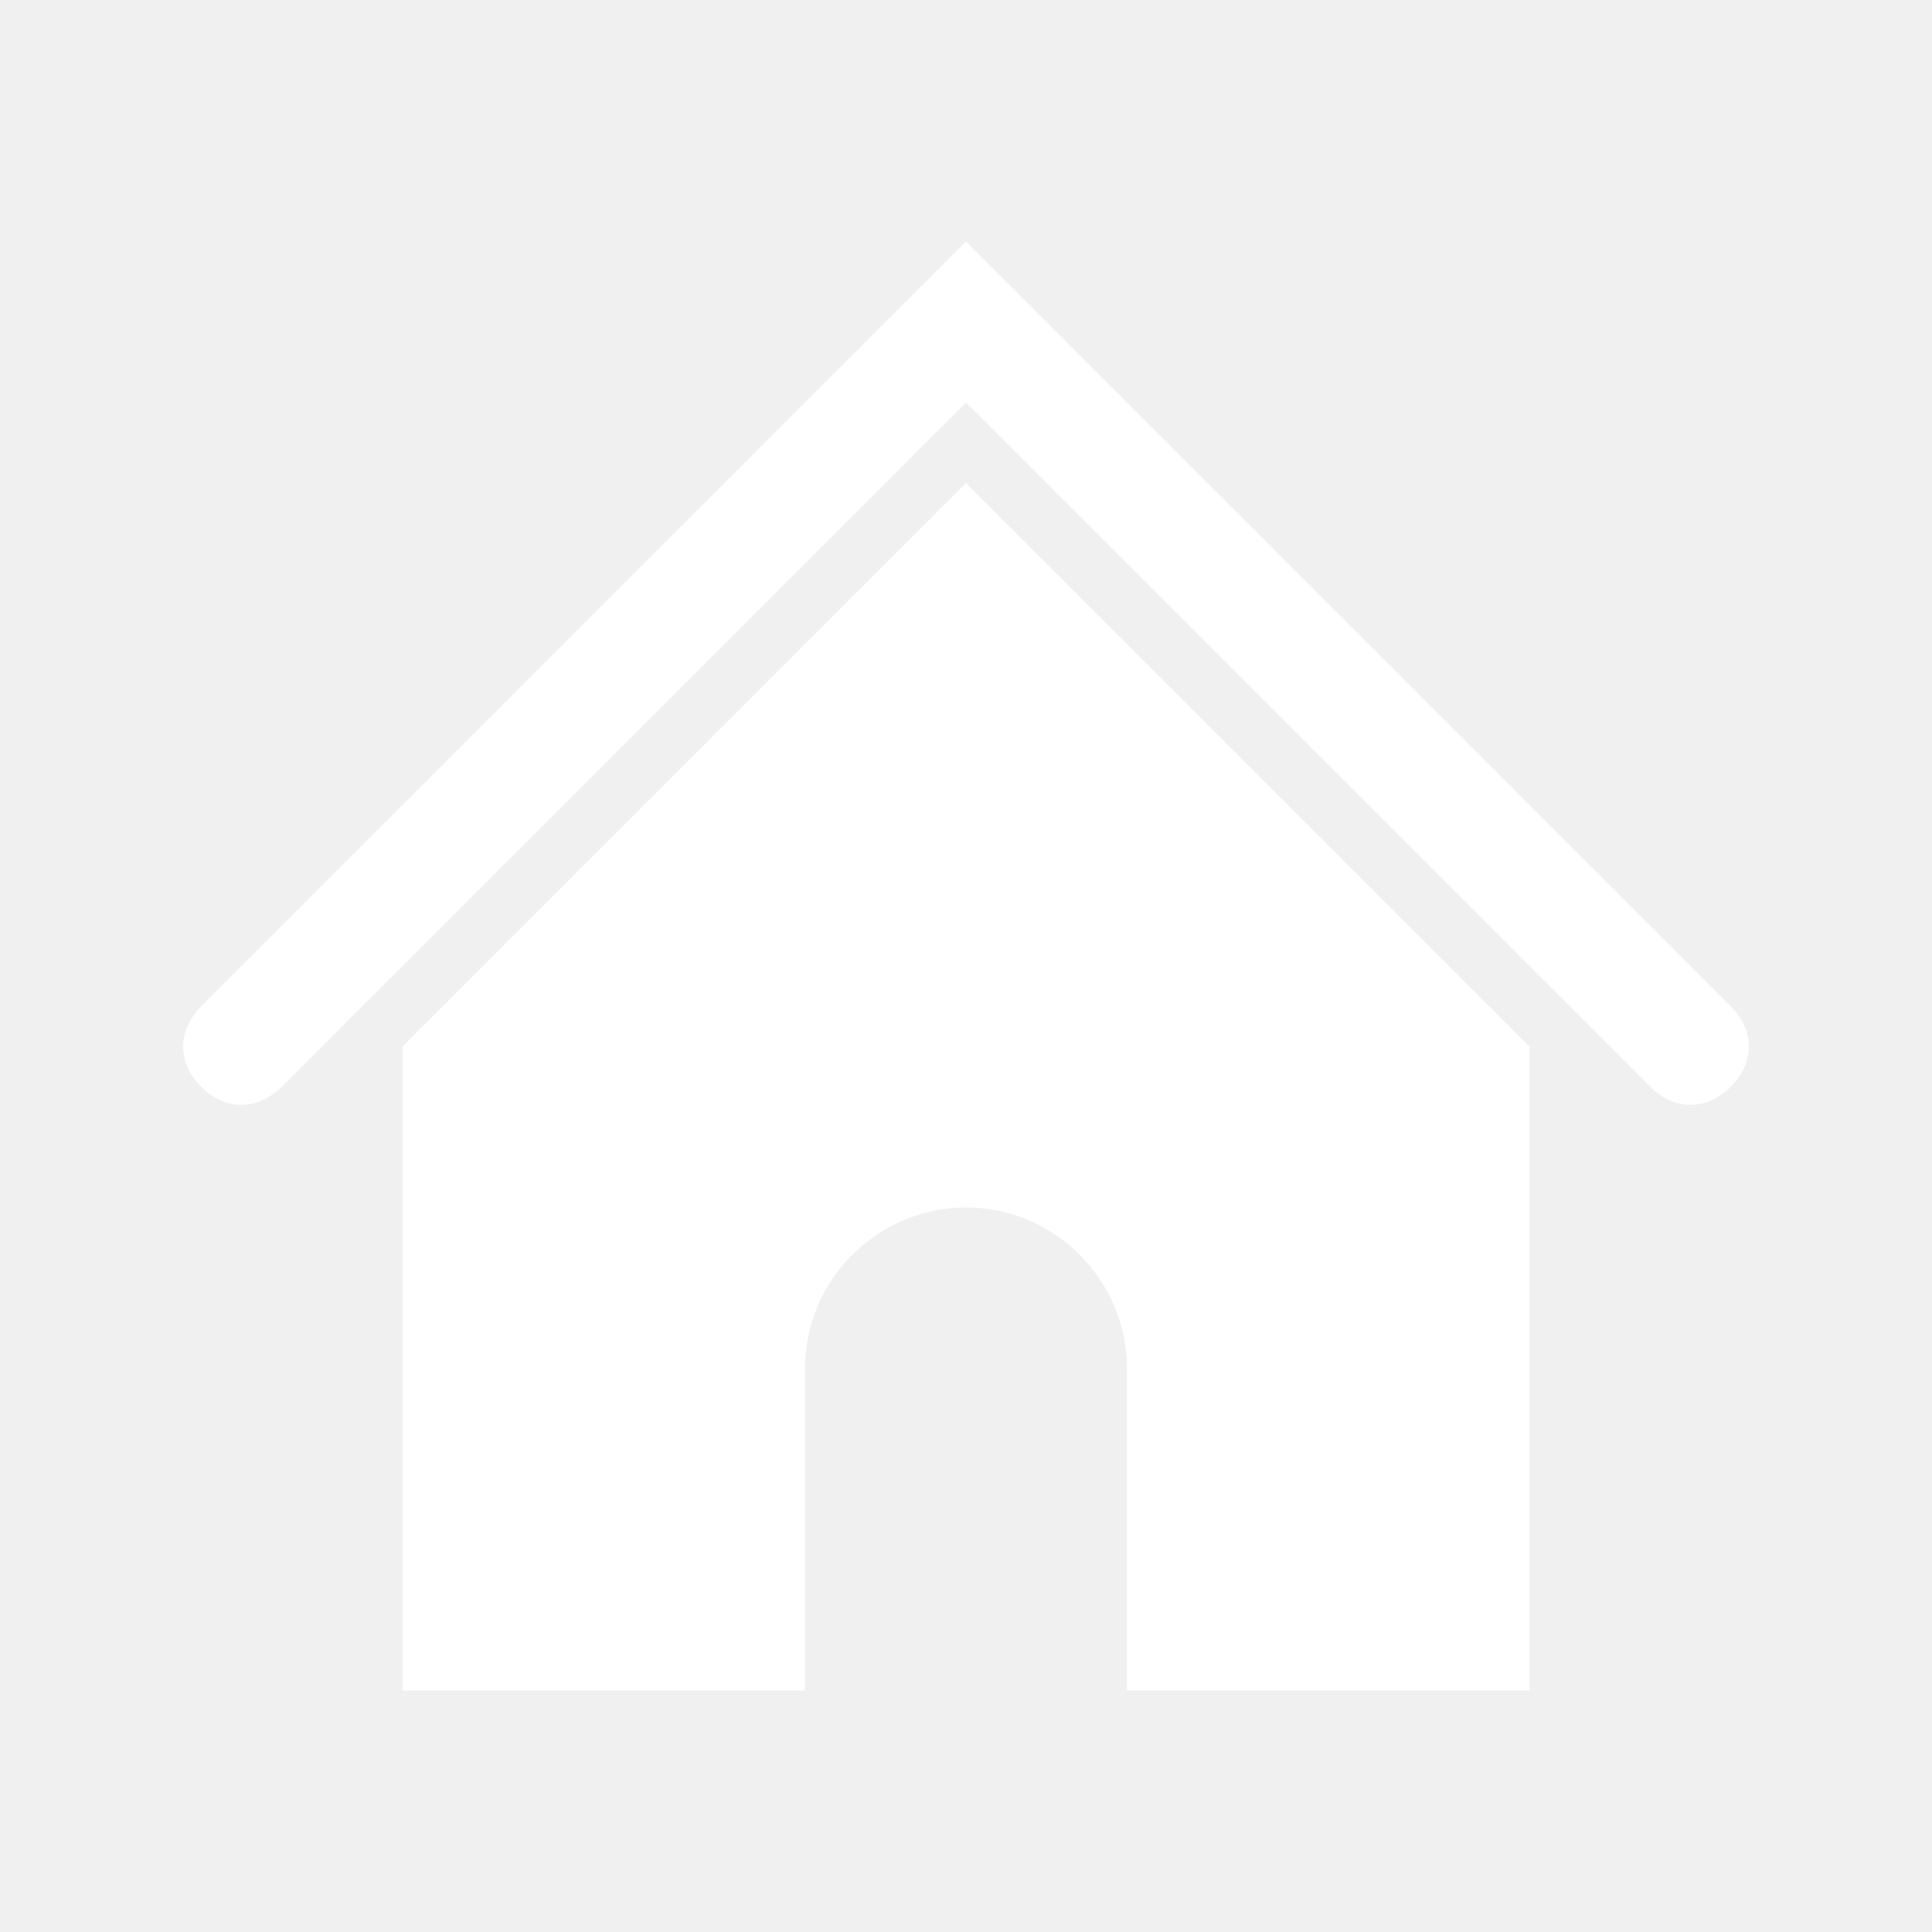
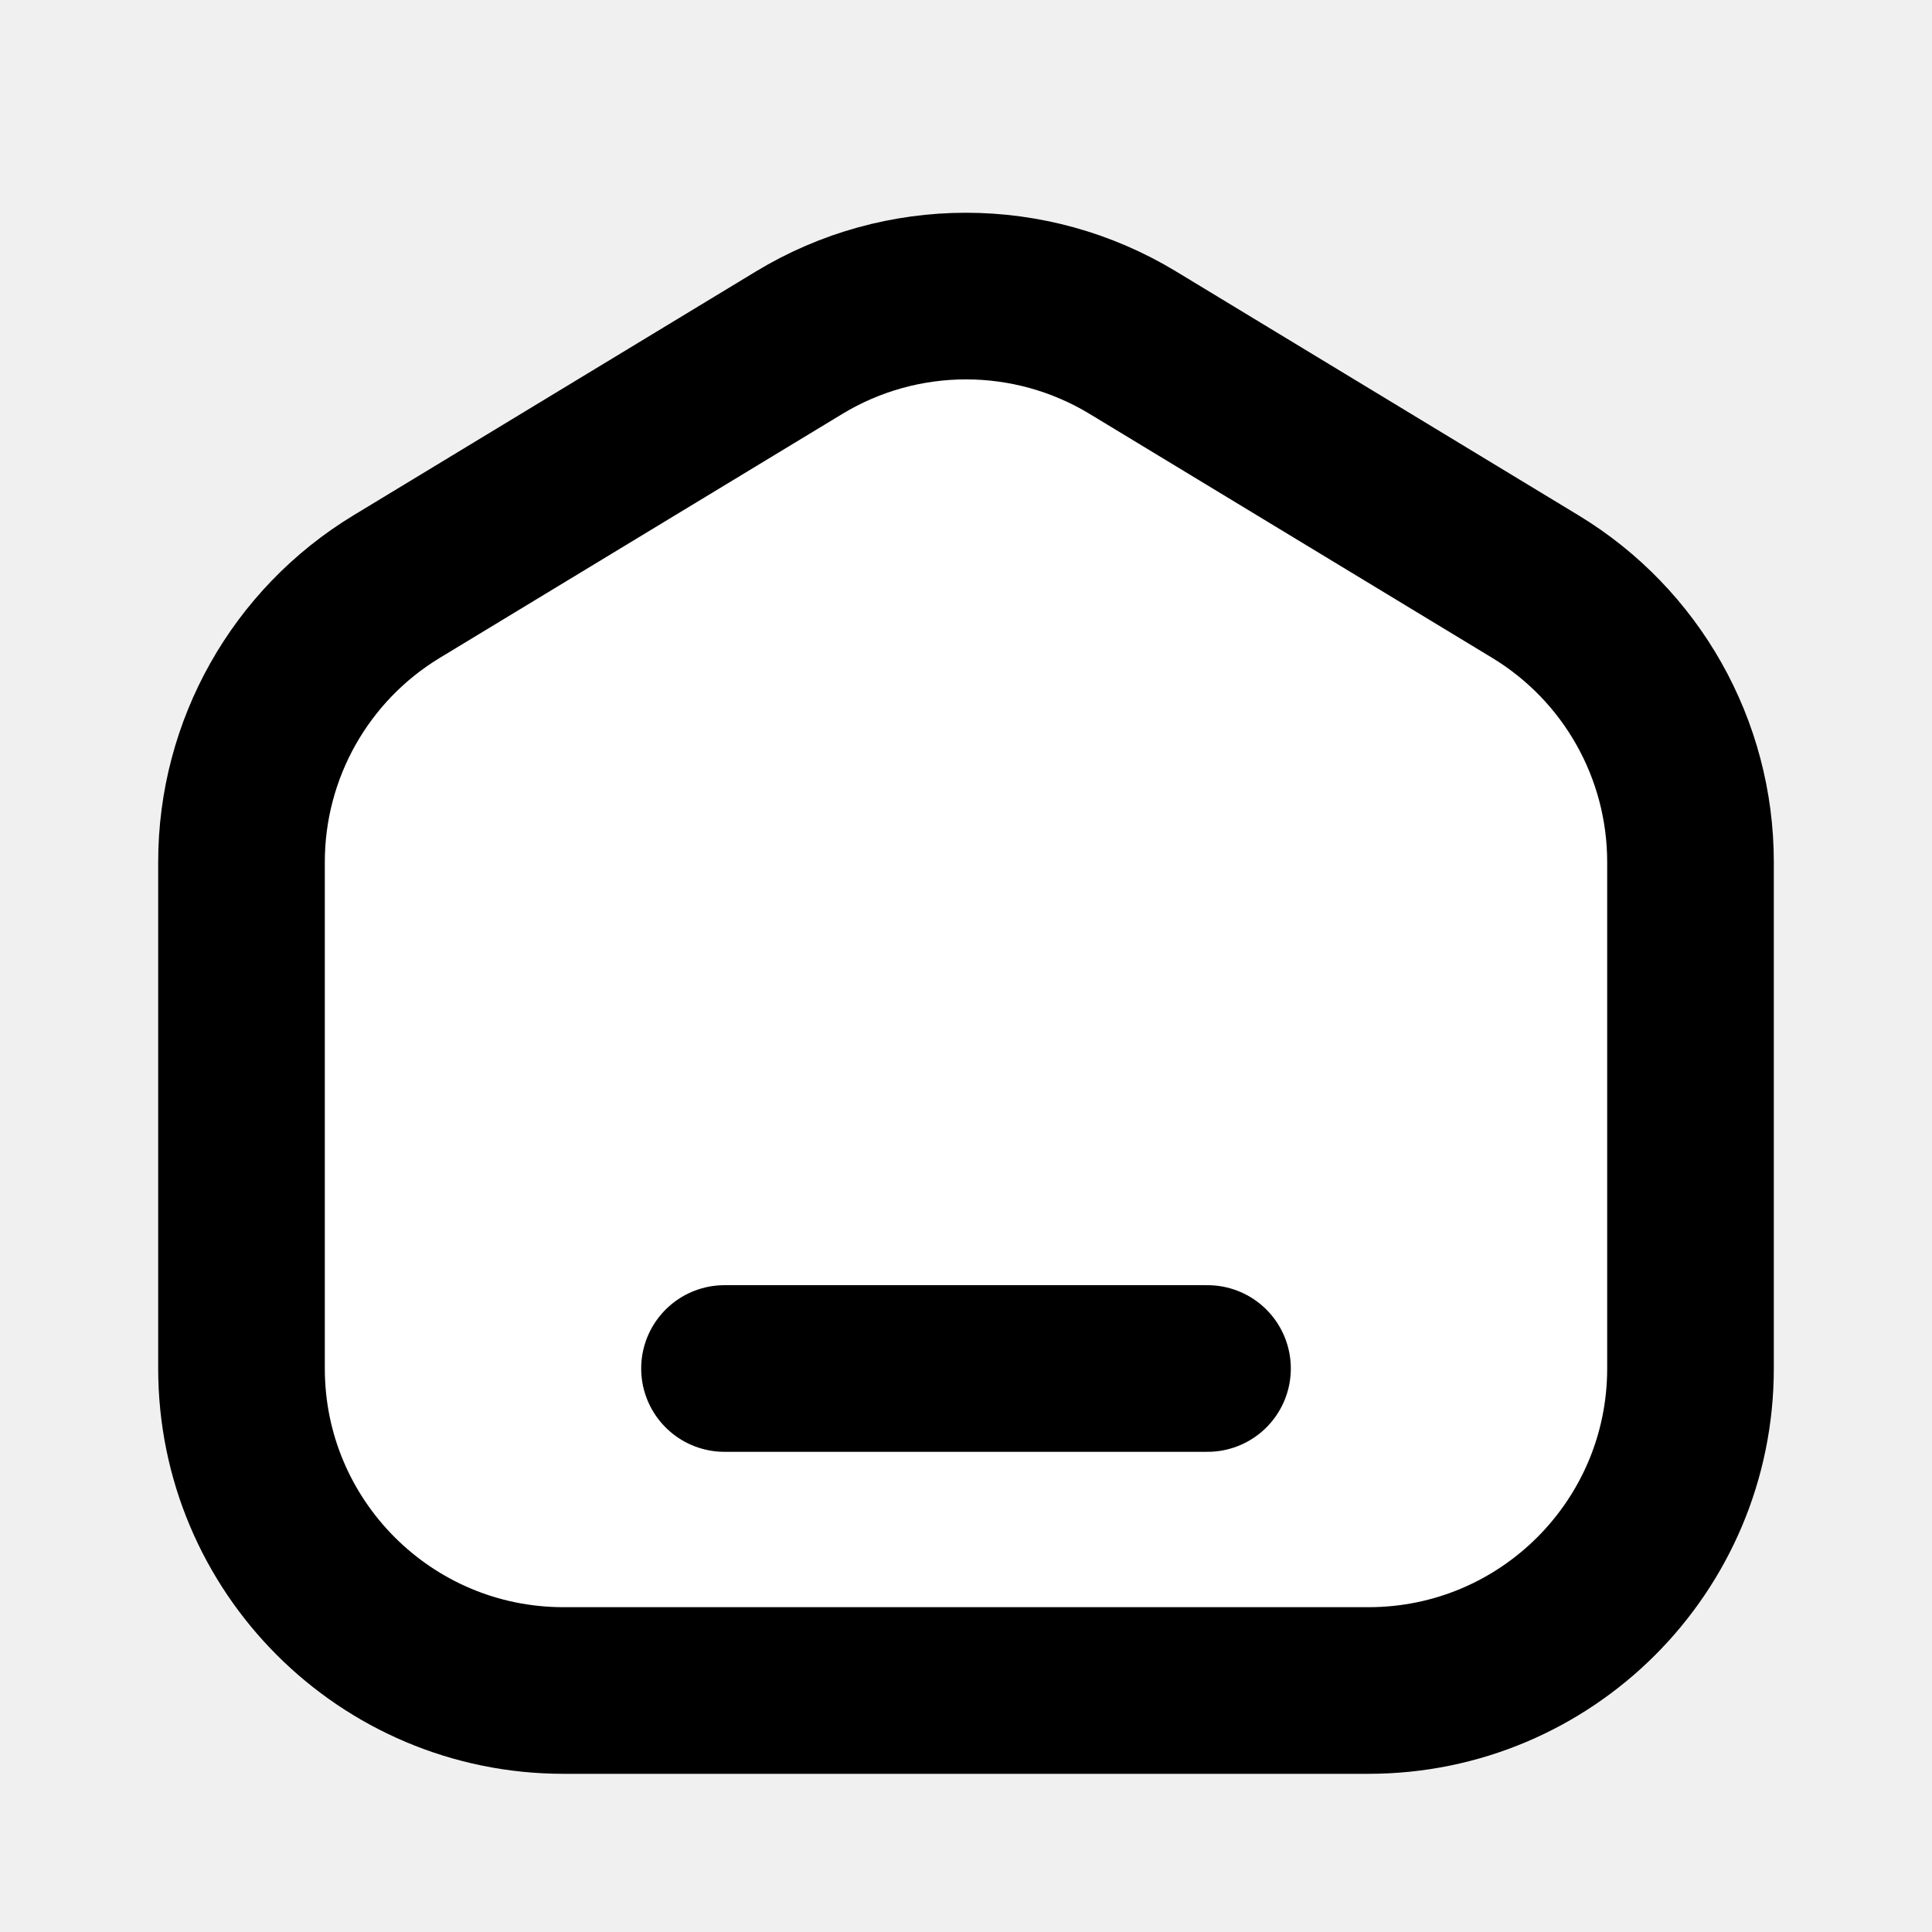
- <svg xmlns="http://www.w3.org/2000/svg" viewBox="0 0 24 24">
-   <g fill="#FFFFFF">
-     <g>
-       <path d="M12,3l-9.5,9.5c-0.3,0.3-0.3,0.7,0,1l0,0c0.3,0.3,0.7,0.3,1,0L12,5c0,0,8.5,8.5,8.5,8.5c0.3,0.3,0.7,0.3,1,0v0   c0.3-0.3,0.3-0.7,0-1L12,3z" />
-       <path d="M12,6l-7,7v8h5v-4c0-1.1,0.9-2,2-2s2,0.9,2,2v4h5v-8L12,6z" />
-     </g>
-   </g>
+ <svg xmlns="http://www.w3.org/2000/svg" stroke-width="2.07" viewBox="0 0 24 24" fill="#FFFFFF" color="#000000">
+   <path d="M17 21H7a4 4 0 01-4-4v-6.292a4 4 0 011.927-3.421l5-3.03a4 4 0 014.146 0l5 3.03A4 4 0 0121 10.707V17a4 4 0 01-4 4zM9 17h6" stroke="#000000" stroke-width="2.07" stroke-linecap="round" stroke-linejoin="round" />
</svg>
